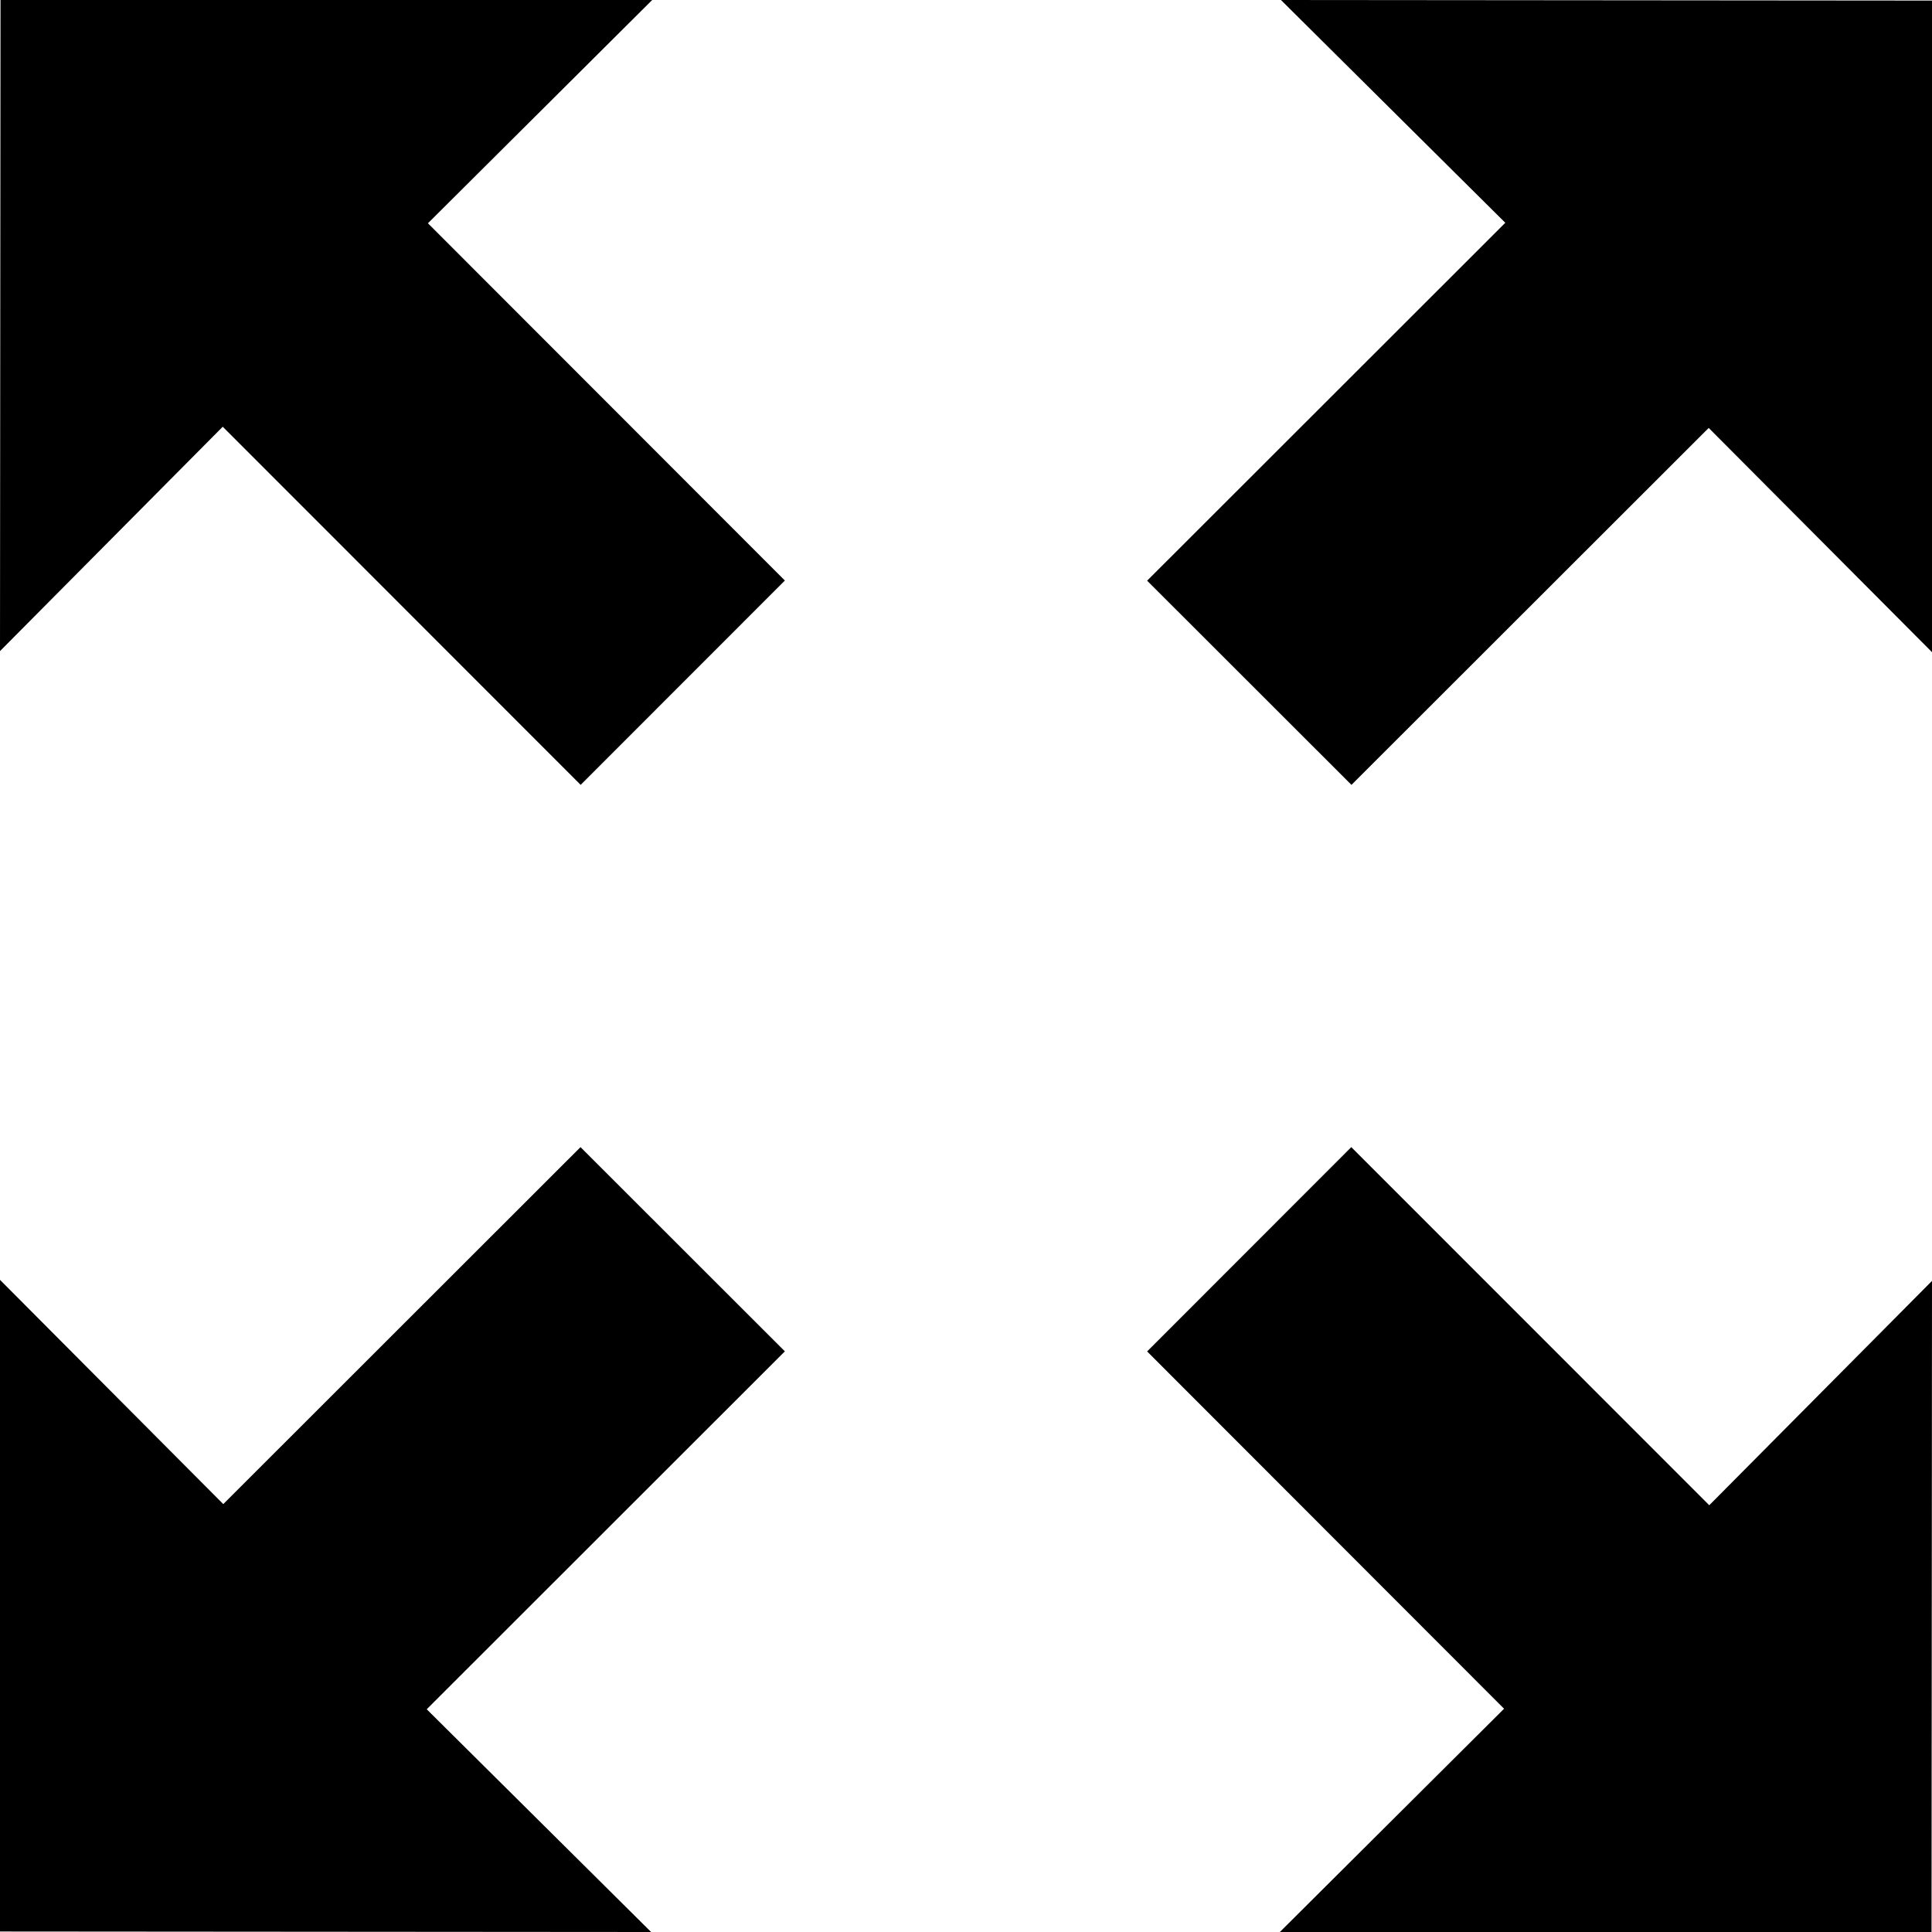
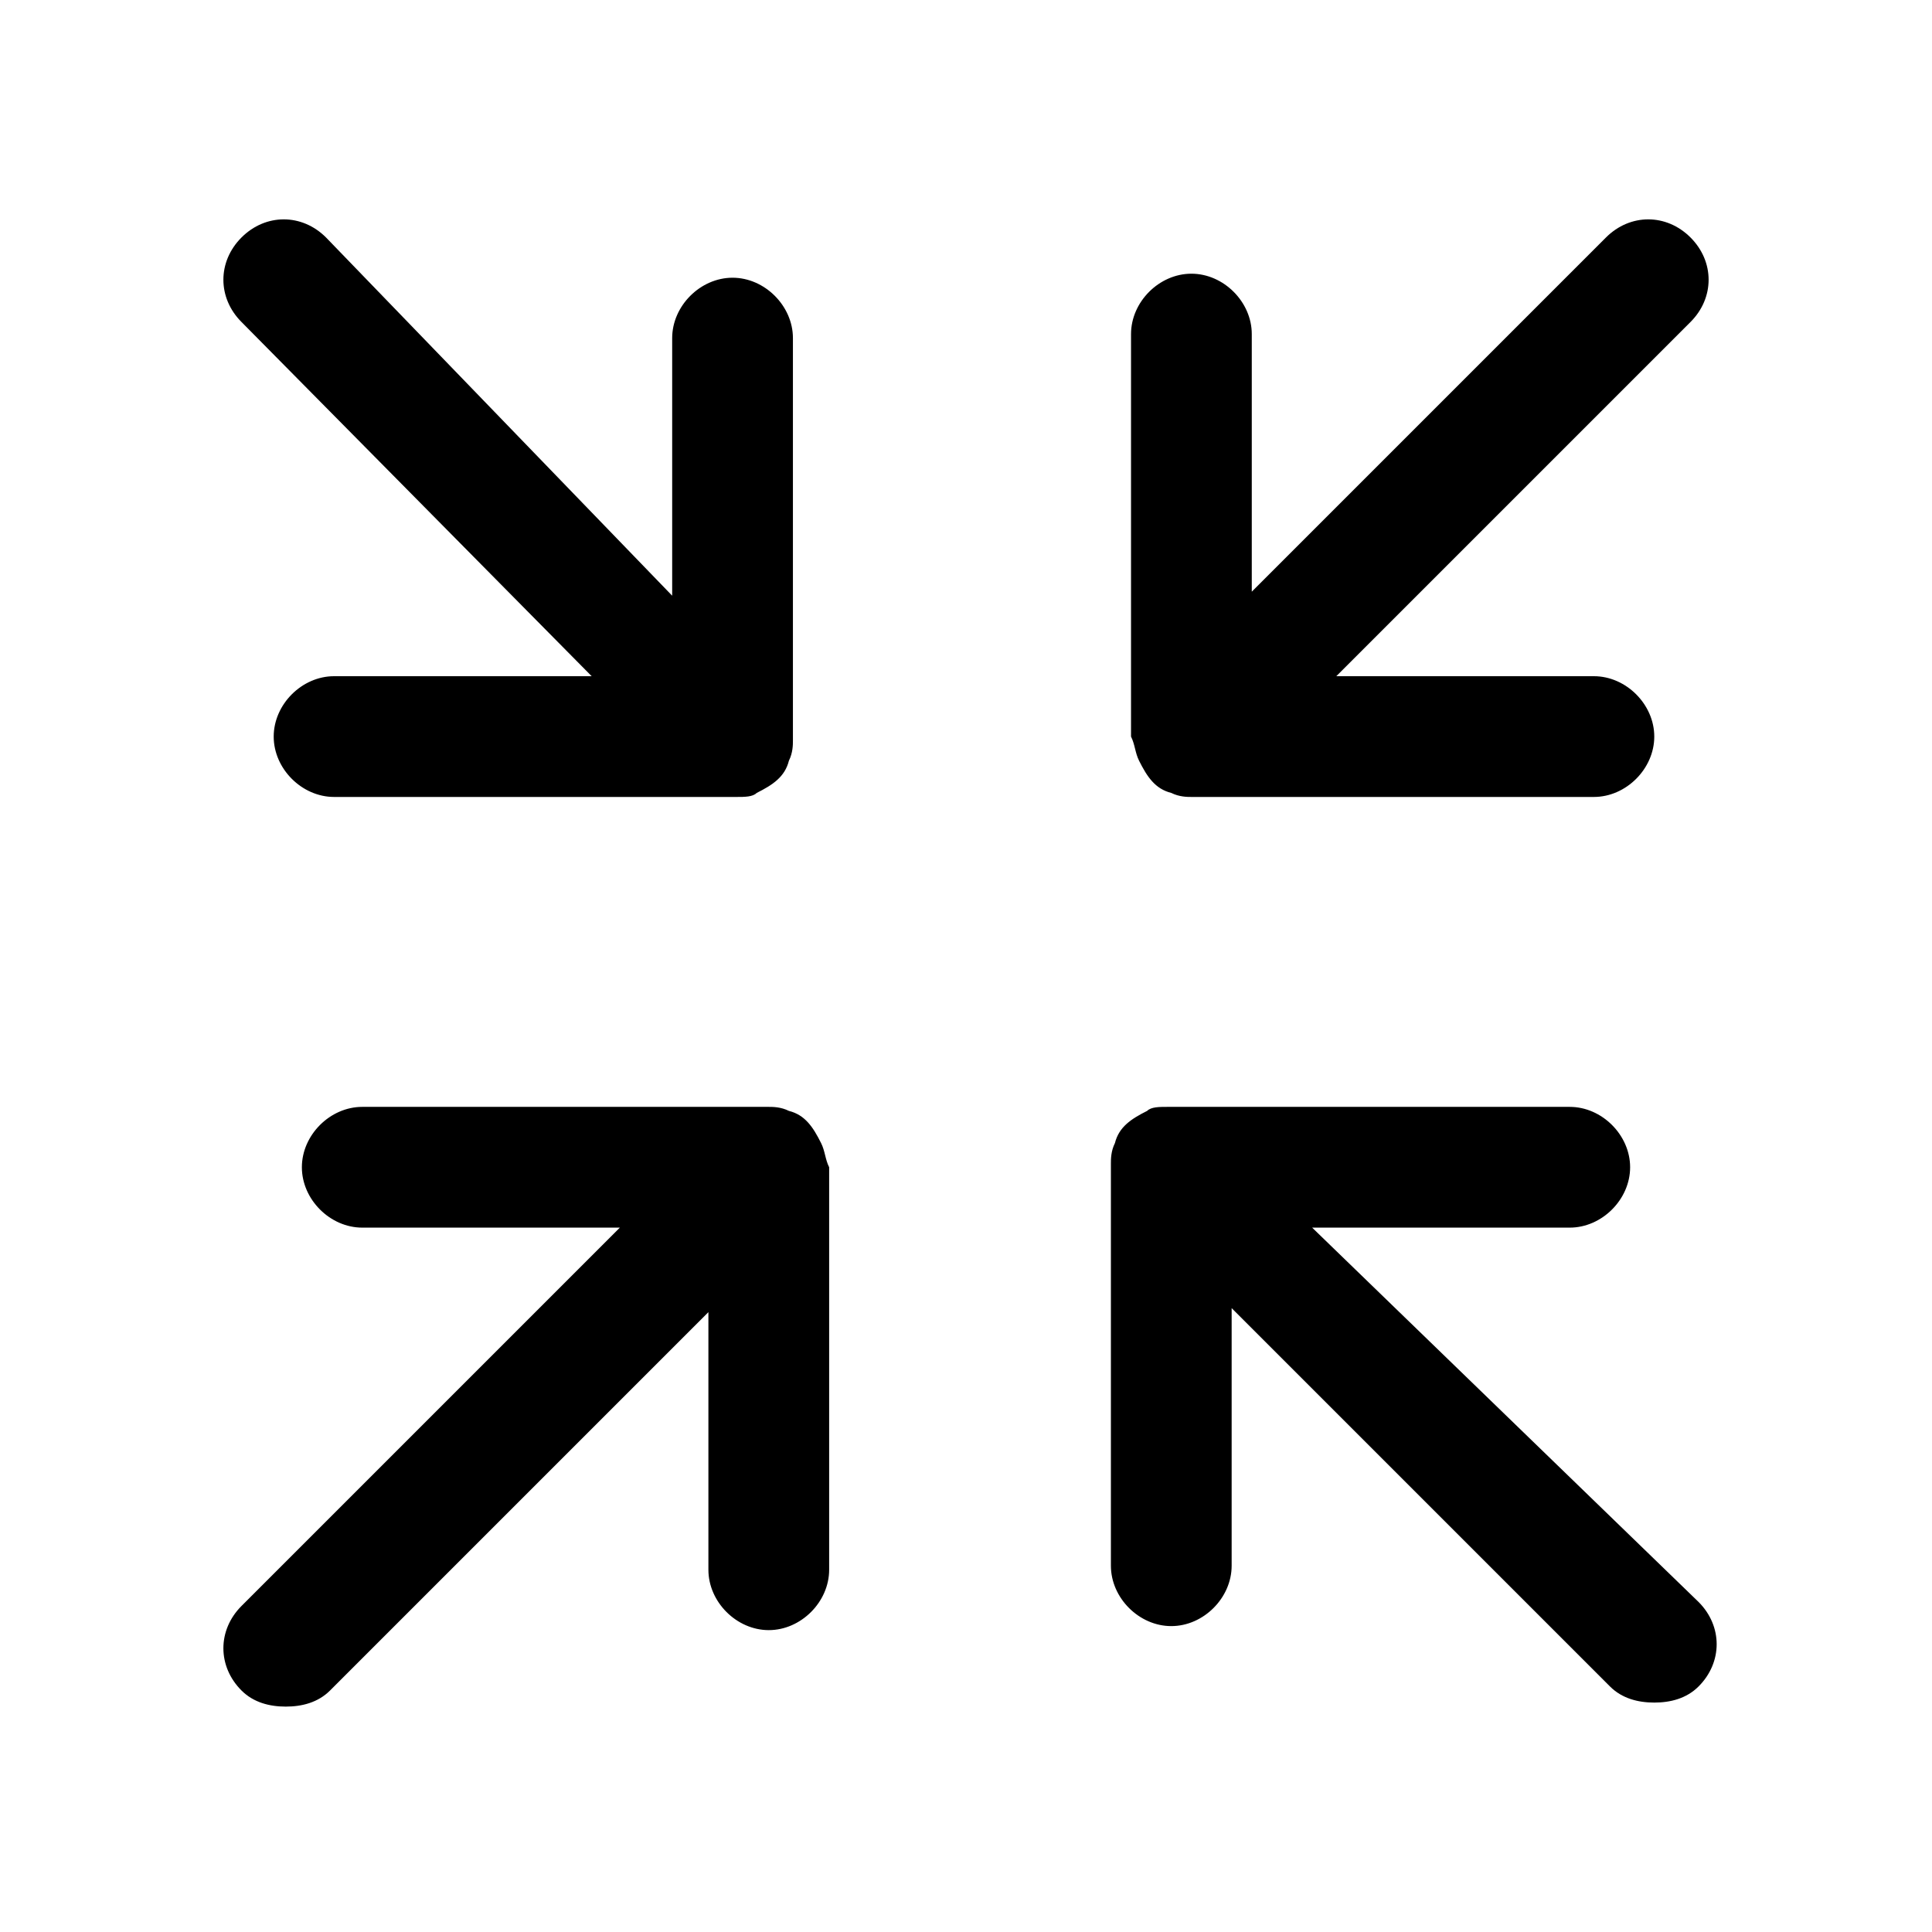
- <svg xmlns="http://www.w3.org/2000/svg" width="128" height="128">
-   <path d="M38.47 52L52 38.462l-23.648-23.67L43.209 0H.035L0 43.137l14.757-14.865L38.47 52zm74.773 47.726L89.526 76 76 89.536l23.648 23.672L84.795 128h43.174L128 84.863l-14.757 14.863zM89.538 52l23.668-23.648L128 43.207V.038L84.866 0 99.73 14.76 76 38.472 89.538 52zM38.46 76L14.792 99.651 0 84.794v43.173l43.137.033-14.865-14.757L52 89.53 38.46 76z" />
+ <svg xmlns="http://www.w3.org/2000/svg" t="1652272629610" class="icon" viewBox="0 0 1024 1024" version="1.1" p-id="2284" width="200" height="200">
+   <defs>
+     <style type="text/css">@font-face { font-family: feedback-iconfont; src: url("//at.alicdn.com/t/font_1031158_u69w8yhxdu.woff2?t=1630033759944") format("woff2"), url("//at.alicdn.com/t/font_1031158_u69w8yhxdu.woff?t=1630033759944") format("woff"), url("//at.alicdn.com/t/font_1031158_u69w8yhxdu.ttf?t=1630033759944") format("truetype"); }
+ </style>
+   </defs>
+   <path d="M313.6 358.4H177.067c-17.067 0-32 14.933-32 32s14.933 32 32 32h213.333c4.267 0 8.533 0 10.667-2.133 8.533-4.267 14.933-8.533 17.067-17.067 2.133-4.267 2.133-8.533 2.133-10.667v-213.333c0-17.067-14.933-32-32-32s-32 14.933-32 32v136.533L172.8 125.867c-12.8-12.8-32-12.8-44.8 0-12.8 12.8-12.8 32 0 44.8l185.6 187.733zM695.467 650.667H832c17.067 0 32-14.933 32-32s-14.933-32-32-32H618.667c-4.267 0-8.533 0-10.667 2.133-8.533 4.267-14.933 8.533-17.067 17.067-2.133 4.267-2.133 8.533-2.133 10.667v213.333c0 17.067 14.933 32 32 32s32-14.933 32-32v-136.533l200.533 200.533c6.4 6.4 14.933 8.533 23.467 8.533s17.067-2.133 23.467-8.533c12.8-12.8 12.8-32 0-44.8l-204.8-198.4zM435.2 605.867c-4.267-8.533-8.533-14.933-17.067-17.067-4.267-2.133-8.533-2.133-10.667-2.133H192c-17.067 0-32 14.933-32 32s14.933 32 32 32h136.533L128 851.2c-12.8 12.8-12.8 32 0 44.8 6.4 6.4 14.933 8.533 23.467 8.533s17.067-2.133 23.467-8.533l200.533-200.533V832c0 17.067 14.933 32 32 32s32-14.933 32-32V618.667c-2.133-4.267-2.133-8.533-4.267-12.8zM603.733 403.2c4.267 8.533 8.533 14.933 17.067 17.067 4.267 2.133 8.533 2.133 10.667 2.133h213.333c17.067 0 32-14.933 32-32s-14.933-32-32-32h-136.533L896 170.667c12.8-12.8 12.8-32 0-44.8-12.8-12.8-32-12.8-44.8 0l-187.733 187.733V177.067c0-17.067-14.933-32-32-32s-32 14.933-32 32v213.333c2.133 4.267 2.133 8.533 4.267 12.8z" p-id="2285" />
</svg>
